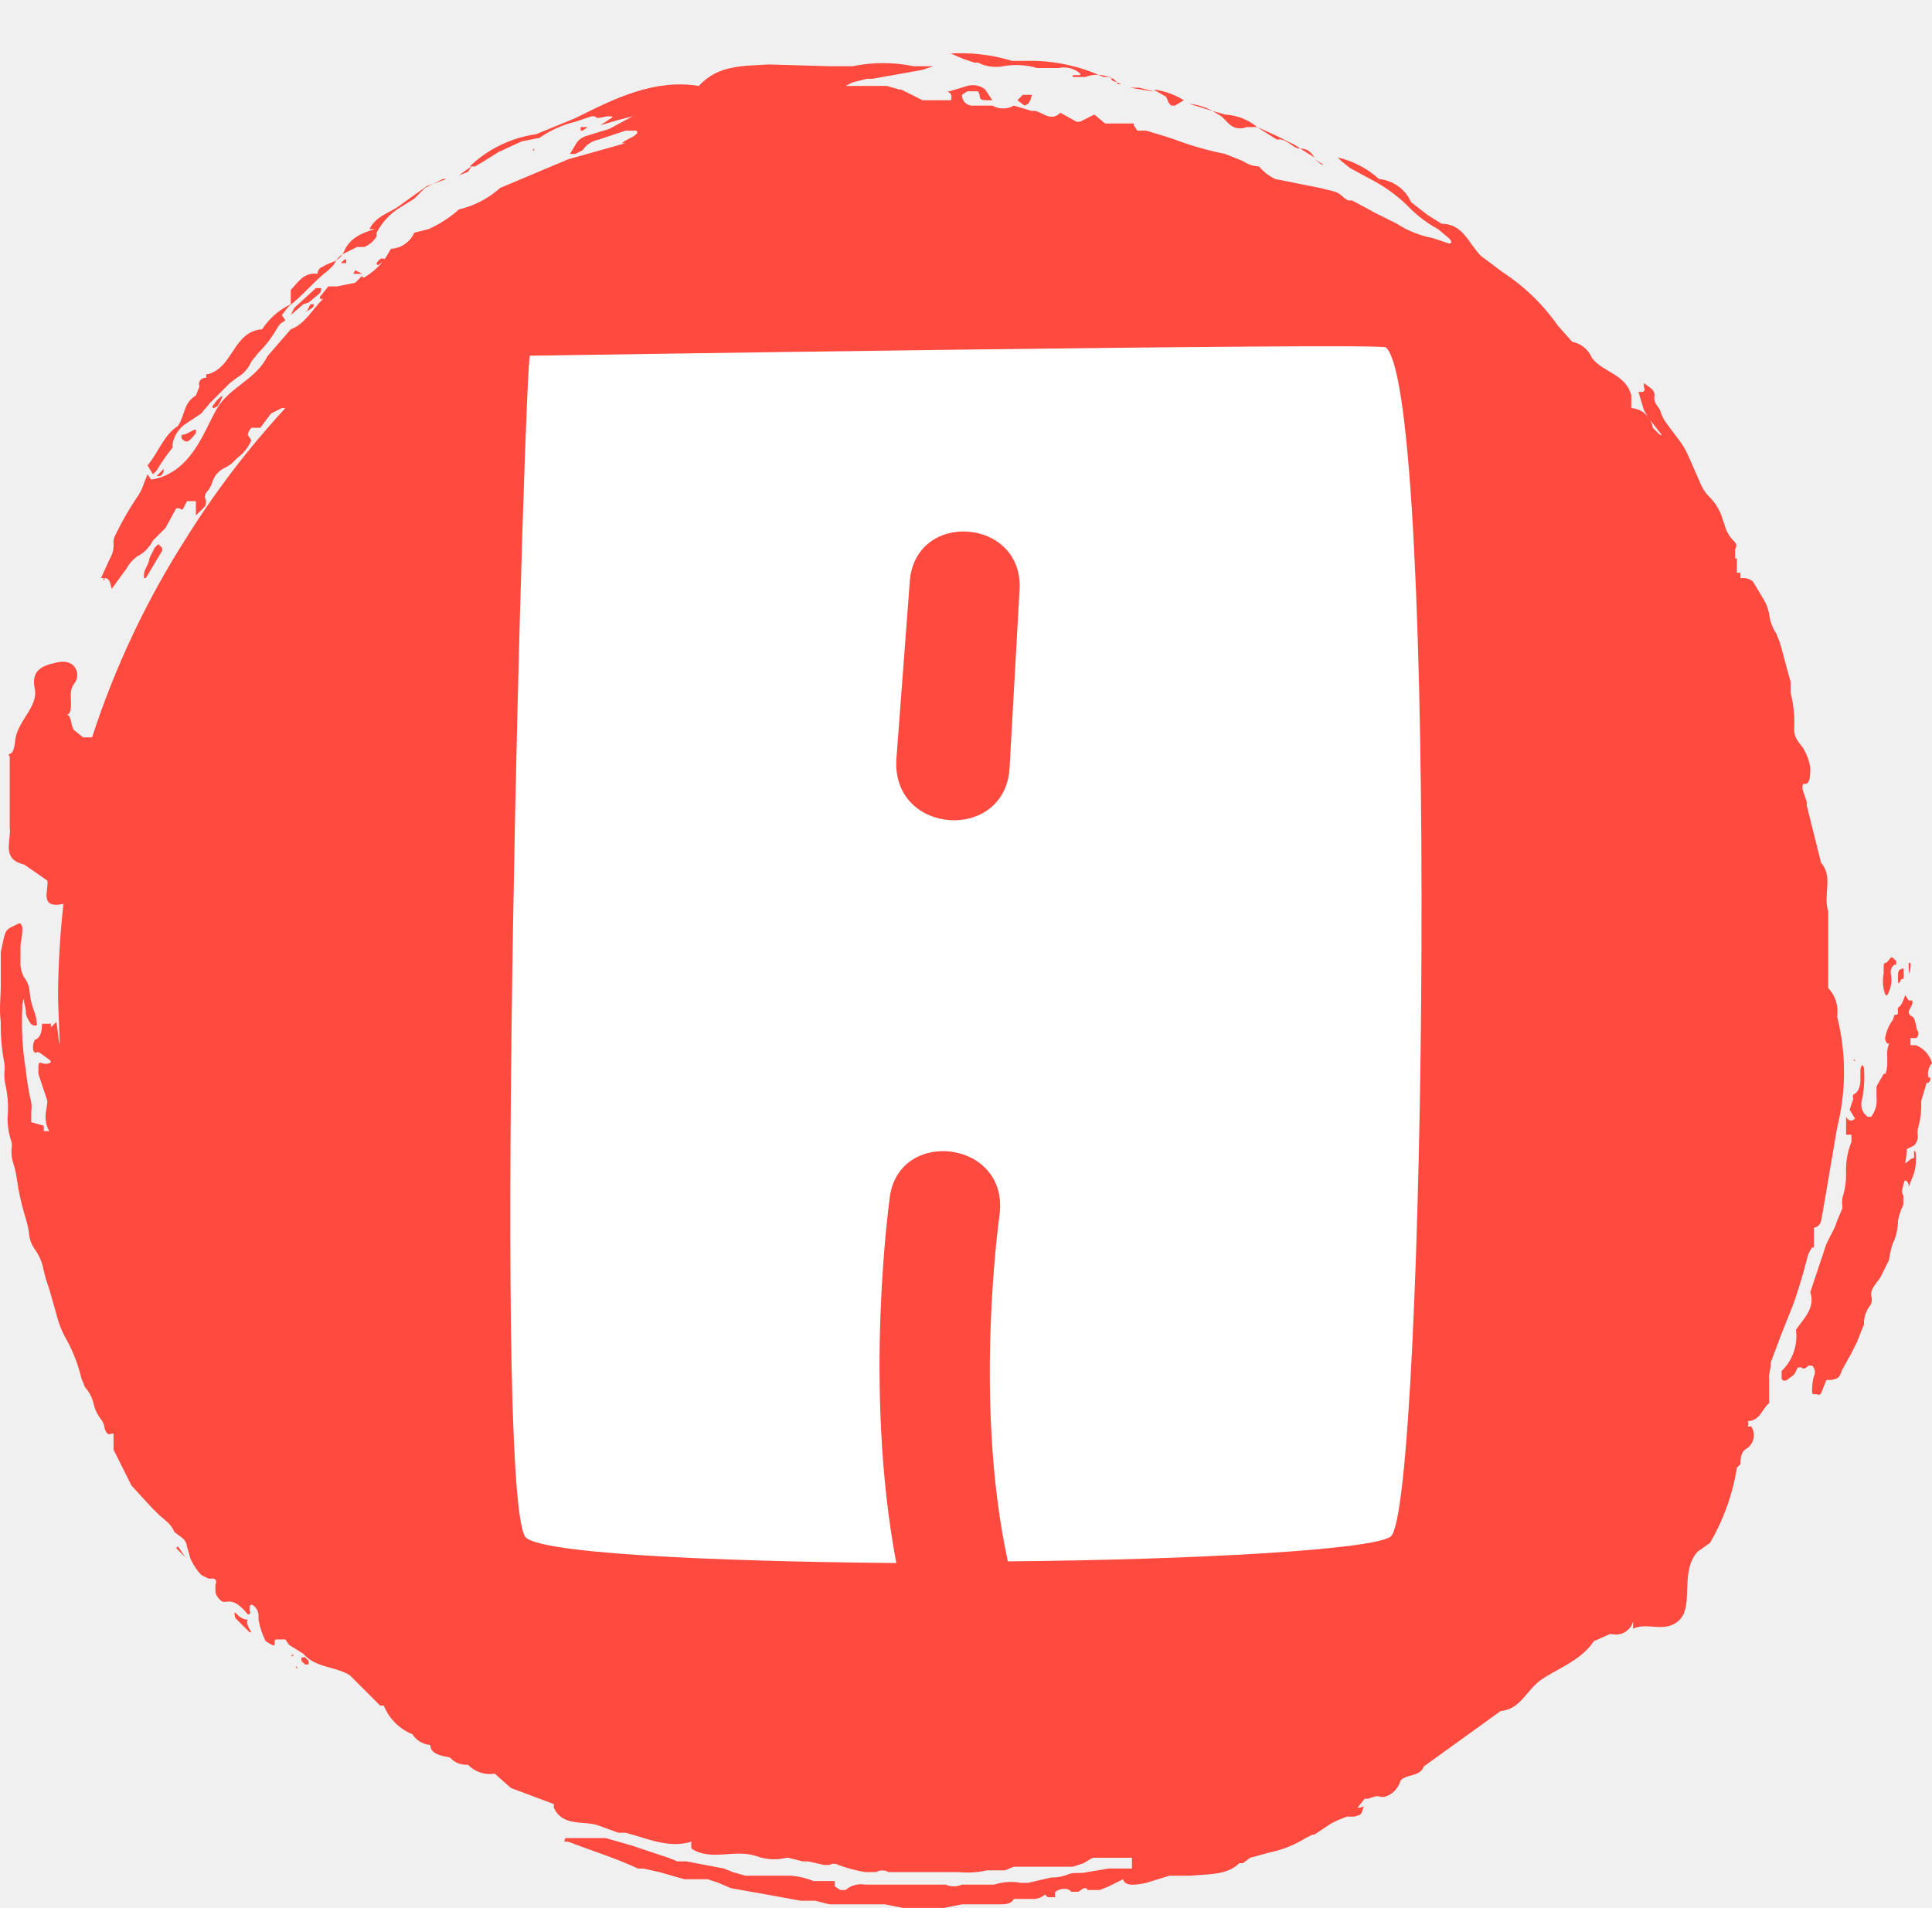
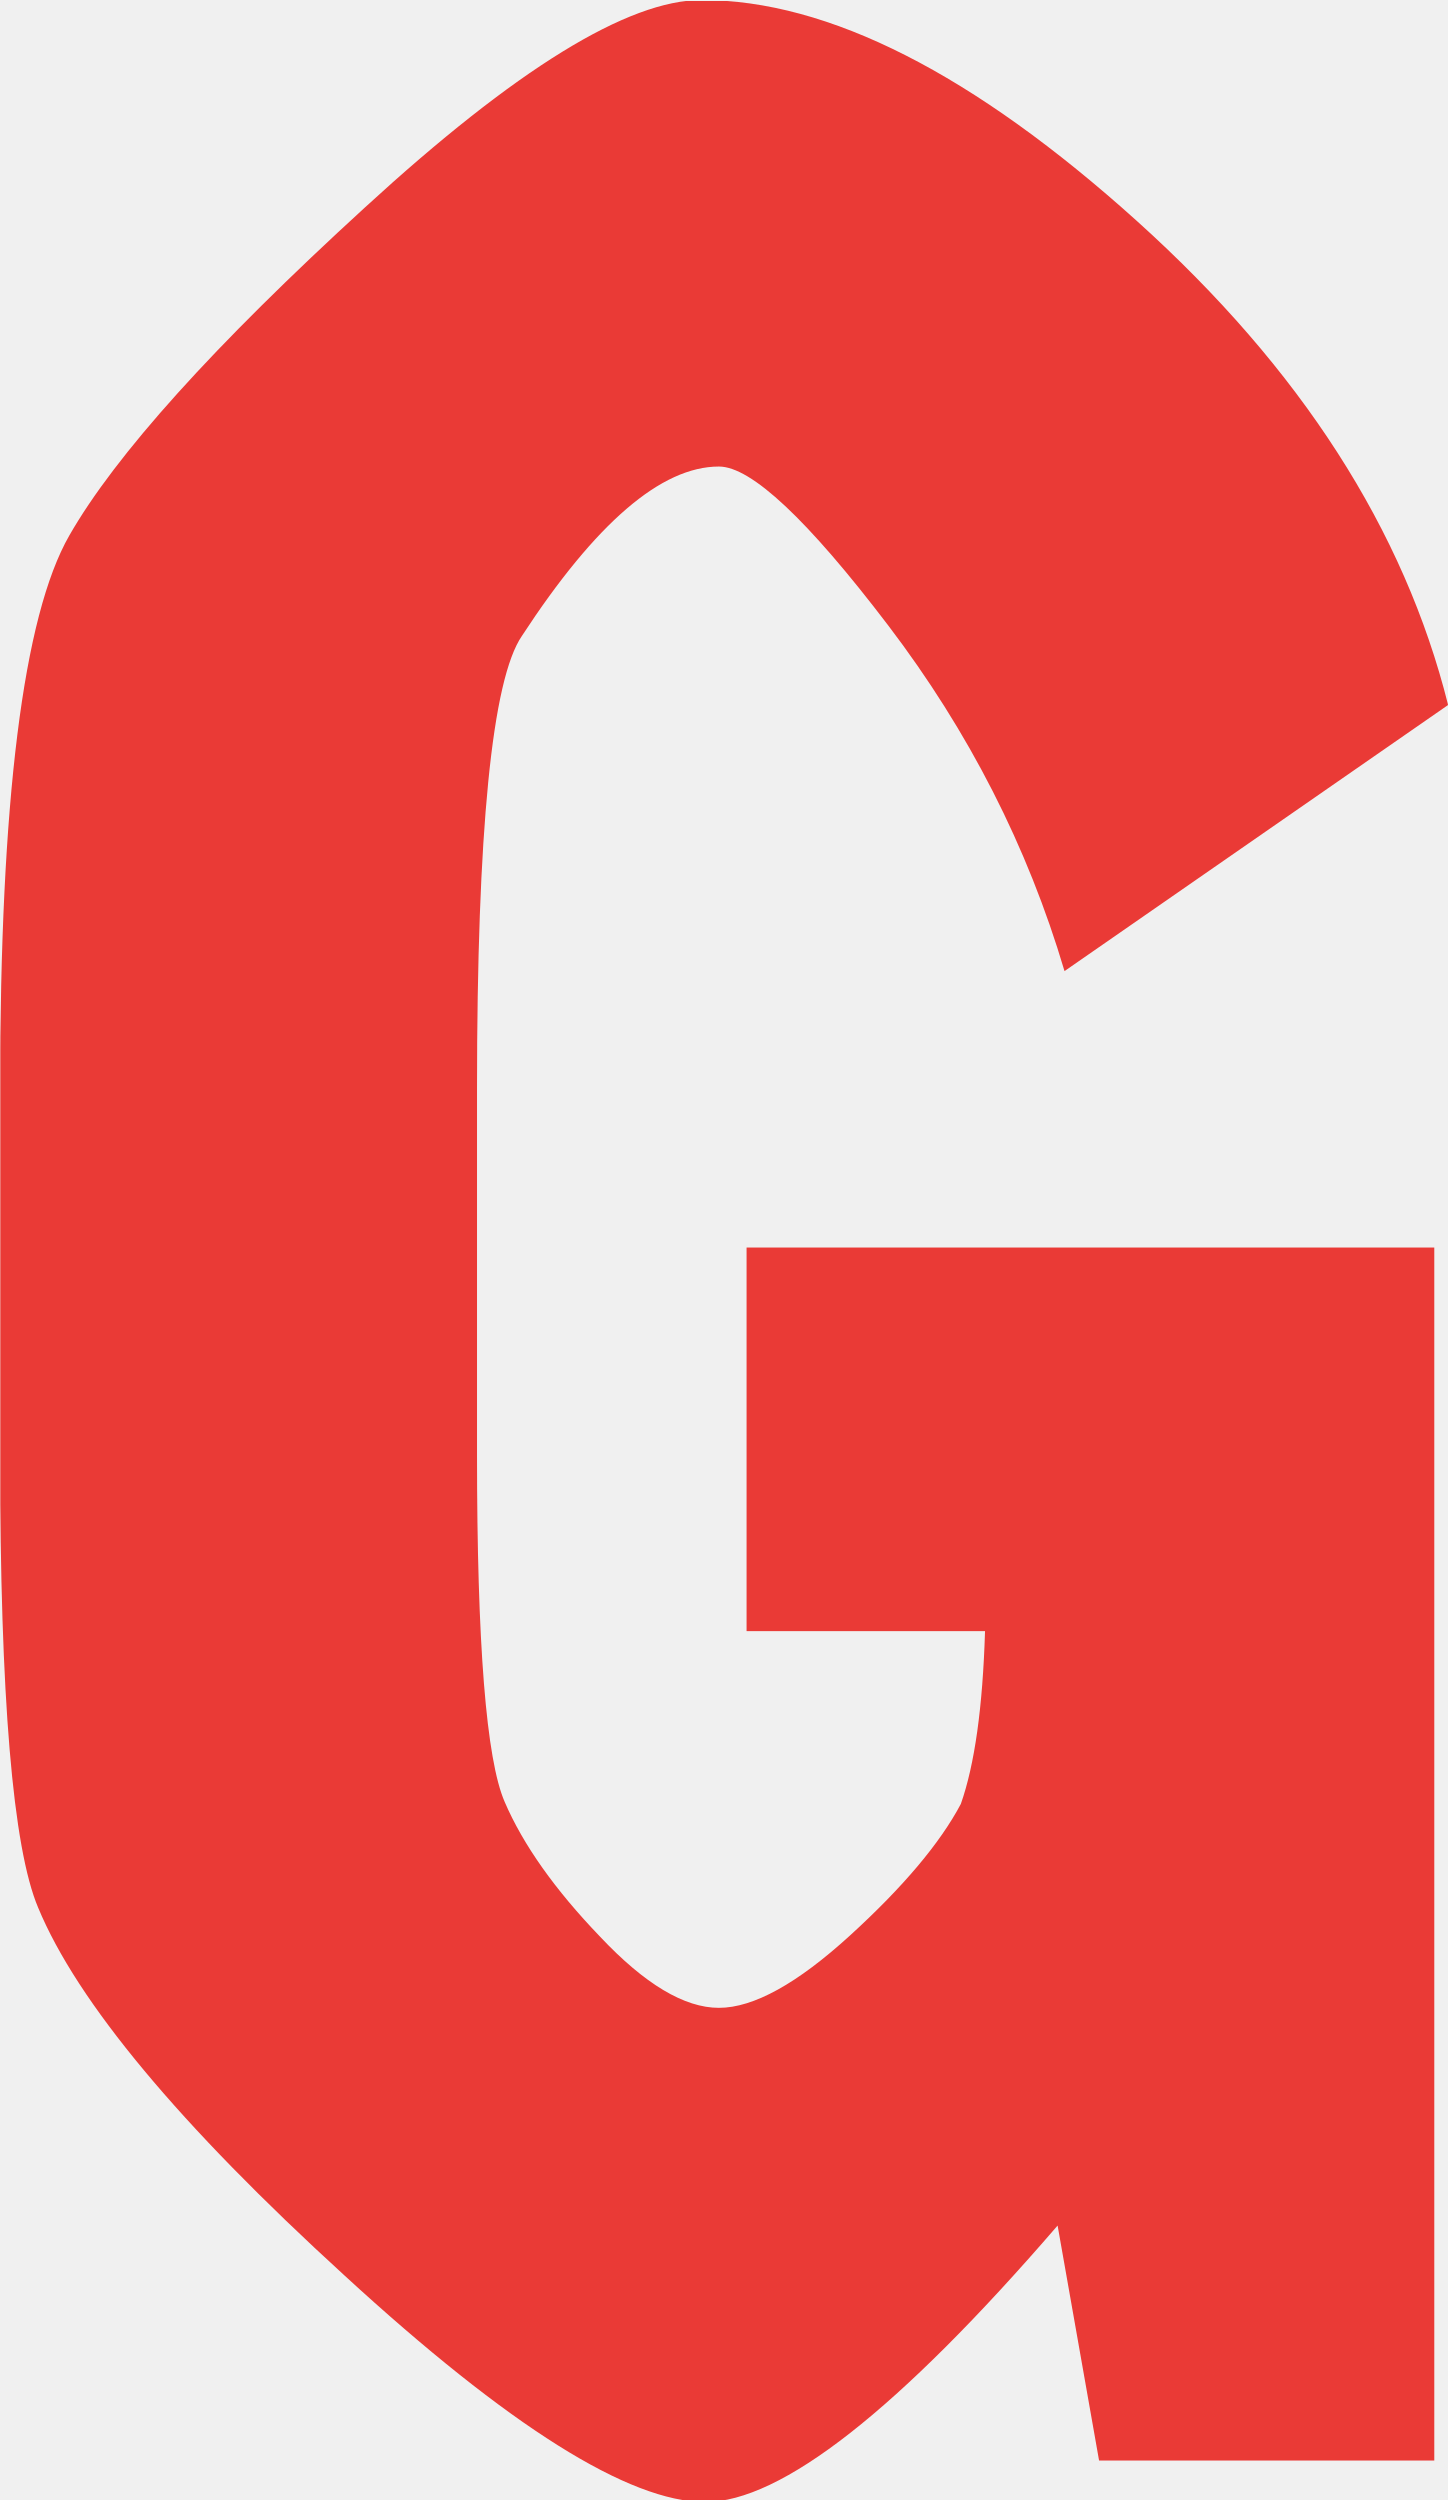
- <svg xmlns="http://www.w3.org/2000/svg" width="308.761" height="304.916" viewBox="0 0 106.008 104.687" class="css-1j8o68f" version="1.1" id="svg23">
-   <defs id="SvgjsDefs2684" />
-   <g id="SvgjsG2685" featurekey="rootContainer" transform="matrix(0.9820593,0,0,0.9820593,-0.05456052,0)" fill="#ff4a3f">
-     <g id="g17">
-       <path d="M19.8 15.3h.5l-.4-.2zm.5.1zm.8-.7c0 .1 0 .1.1.1l.4-.3c-.2-.1-.3-.1-.5.2zm.4-.2zm-4.1 2.3zm-.2.6l.3-.2c.1-.1.1-.2.1-.2h-.2l-.2.4c-.1-.1-.1 0 0 0zm2.2-2.9h-.1l-.2.2h.3zm-2.1 2.4l.6-.5c.1-.1.1-.2.1-.3h-.3l-1.2 1.1-.2.4.7-.6zm-1.1.8z" id="path3" />
-       <path d="M9.7 25v-.2a1.7 1.7 0 0 1 .7-1.1l.9-.6.5-.6.7-.7.4-.4.4-.3a1.9 1.9 0 0 0 .8-.9l.4-.5a5.9 5.9 0 0 0 1-1.3l.2-.3.3-.2-.2-.3.4-.5c.8-.6 1.4-1.4 2.2-2l.3-.3a1.4 1.4 0 0 1 .5-.6l.8-.4h.4a1.4 1.4 0 0 0 .7-.6V13a3.5 3.5 0 0 1 1.3-1.4l.8-.5.2-.2.4-.4 1-.5h.2l-1.1.4-1.4 1c-.6.5-1.4.6-1.8 1.4h.3c-.7.2-1.4.5-1.7 1.2s-.8.6-1.2.9a.4.4 0 0 0-.3.4c-.8-.1-1.1.5-1.5.9v.8a3.9 3.9 0 0 0-1.6 1.4c-1.6.1-1.6 2.1-3 2.5h-.1a.2.2 0 0 0 0 .2c-.3 0-.5.2-.4.5l-.2.5c-.7.4-.6 1.1-1 1.7-.8.5-1.1 1.5-1.7 2.2l.3.5.2-.2a11.6 11.6 0 0 1 .9-1.3zM53.9 3.3l.6.2h.2a2.2 2.2 0 0 0 1.4.2 4.1 4.1 0 0 1 1.9.1h1.2a1.4 1.4 0 0 1 1.2.3.1.1 0 0 1 0 .1H60a.1.1 0 0 0 0 .1h.7a1.8 1.8 0 0 1 1.3 0c.2 0 .1.1.2.2l.5.2h-.2c-.2-.4-.5-.4-.8-.4a9.7 9.7 0 0 0-4.3-.9h-.8A9.8 9.8 0 0 0 53 3h.2zm7.3 3.1zM50.3 4.7zm10.9 1.7h.2-.2zM19 14.7zm32.1-10zm17.6 2.2a.9.9 0 0 0 1 .2h.6a3.1 3.1 0 0 0-1.8-.7l-.7-.2.5.3zm-3.4-1.3c0 .1.1.2.2.3h.2l.5-.3a4.2 4.2 0 0 0-1.7-.6l.7.4zm7.4 2.7l.8.5c-.2-.3-.4-.5-.8-.5z" id="path5" />
-       <path d="M99 76.1l.6-1.6.6-1.5c.2-.5.6-1.8.8-2.6a1.7 1.7 0 0 1 .3-.7h.1v-1.1c.5-.1.4-.6.5-.9l.8-4.7a12.7 12.7 0 0 0 0-6.2 1.9 1.9 0 0 0-.5-1.6v-4.3c-.3-.9.3-1.9-.4-2.7L101 45a.4.4 0 0 0 0-.2l-.2-.6a.5.5 0 0 1 0-.4h.1c.3 0 .3-.5.3-.9a3 3 0 0 0-.4-1.1l-.3-.4a1.1 1.1 0 0 1-.2-.7 6.7 6.7 0 0 0-.2-2v-.6c-.2-.7-.4-1.5-.6-2.2l-.2-.5a2.5 2.5 0 0 1-.4-1.1 2.5 2.5 0 0 0-.3-.8l-.6-1a.8.8 0 0 0-.6-.2h-.1V32h-.2v-.8H97V31a.4.4 0 0 0 0-.1v-.2c.1-.2.1-.3-.1-.5a1.8 1.8 0 0 1-.4-.6l-.2-.6a2.9 2.9 0 0 0-.7-1.2 2.2 2.2 0 0 1-.5-.7l-.7-1.6a4.3 4.3 0 0 0-.6-1l-.6-.8a2.4 2.4 0 0 1-.4-.8l-.2-.3a.6.6 0 0 1-.1-.5.5.5 0 0 0-.2-.4l-.4-.3v.2c.1.2 0 .3-.1.3h-.2l.3 1 .3.5.7.9h-.1l-.2-.2-.2-.2a1.3 1.3 0 0 0-1.2-1.1v-.7c-.3-1.2-1.6-1.3-2.2-2.1a1.5 1.5 0 0 0-1.1-.9l-.8-.9a11.3 11.3 0 0 0-3.1-3l-.8-.6-.4-.3c-.7-.7-1-1.8-2.2-1.8l-.8-.5-.9-.7a2.2 2.2 0 0 0-1.8-1.3 5.1 5.1 0 0 0-2.3-1.2l.2.2.5.4 1.3.7a8.5 8.5 0 0 1 2.1 1.6 6.8 6.8 0 0 0 1.5 1.1l.6.5c.1.1.2.2.1.3H81l-.9-.3a5.6 5.6 0 0 1-2-.8l-1.2-.6-1.3-.7h-.2c-.3-.1-.4-.4-.8-.5l-.8-.2-2.5-.5a2.6 2.6 0 0 1-.9-.7 1.7 1.7 0 0 1-.9-.3l-1-.4a18.1 18.1 0 0 1-2.8-.8l-.6-.2-1-.3h-.5l-.2-.3v-.1h-1.6l-.6-.5-.4.2-.4.2h-.2l-.9-.5c-.6.6-1.1-.2-1.6-.1l-1-.3a1.2 1.2 0 0 1-1.2 0h-1.2a.6.6 0 0 1-.5-.6l.3-.2h.6a.7.7 0 0 1 .1.3c0 .2.2.2.5.2h.2l-.4-.6a1.1 1.1 0 0 0-1-.2l-1 .3H53c.3.2.2.3.2.5h-1.6l-.4-.2-.8-.4h-.1l-.7-.2h-2.3l.4-.2.8-.2h.3l1.7-.3 1.1-.2.6-.2h-1.1a8.4 8.4 0 0 0-3.4 0h-1.3L43 3.6c-1.4.1-2.8 0-3.9 1.2-2.5-.4-4.7.7-6.9 1.8l-2.2.9a6.7 6.7 0 0 0-3.7 1.8h.3l.5-.3.8-.5 1.3-.6 1-.2a6 6 0 0 1 2-.9l.9-.3h.2c.1.2.5 0 .7 0h.2c.1 0 .1.1 0 .1l-.6.4 1-.3.8-.2-1.3.7-1.3.4a1 1 0 0 0-.6.5l-.3.5h.3l.4-.2a1.4 1.4 0 0 1 .9-.6l1.5-.5h.5a.1.1 0 0 1 .1.2c-.2.2-.6.3-.8.5h.2l-3.2.9-3.8 1.6a5.2 5.2 0 0 1-2.3 1.2 6.6 6.6 0 0 1-1.7 1.1l-.8.2a1.5 1.5 0 0 1-1.3.9l-.3.5a3.7 3.7 0 0 1-1.2 1.1h-.1v-.1l-.2.2-.2.2-1 .2h-.5l-.4.5c-.1.1-.1.2 0 .2h.1c-.6.6-1 1.4-1.8 1.7L15 19.9c-.6 1.2-1.8 1.6-2.6 2.6s-1.4 3.9-3.9 4.3l-.2-.3-.2.5a2.7 2.7 0 0 1-.4.8 16.9 16.9 0 0 0-1.2 2.1.8.8 0 0 0-.1.5 1.4 1.4 0 0 1-.2.8l-.5 1.1h.2c.3 0 .3.3.4.6l.8-1.1a2.2 2.2 0 0 1 .6-.7 2 2 0 0 0 .9-.9l.3-.3.4-.4.6-1.1h.2c.1.1.1.1.2 0l.2-.4h.5v.8l.5-.5a.5.5 0 0 0 0-.5.4.4 0 0 1 .1-.3 1.5 1.5 0 0 0 .3-.5 1.3 1.3 0 0 1 .8-.9l.3-.2.3-.3a2.4 2.4 0 0 0 .8-1l-.2-.3c0-.1.1-.3.2-.4h.5l.6-.8.6-.3h.2a48.8 48.8 0 0 0-5.5 7.2h-.1.1a48.4 48.4 0 0 0-5.3 11.2h-.5l-.5-.4c-.2-.2-.1-.7-.4-.9h.1c.3-.5-.1-1.2.3-1.7s.1-1.4-.9-1.2-1.5.5-1.3 1.5-1 1.8-1.1 2.9-.5.5-.3.9v3.9c.1.8-.5 1.8.8 2.1l1.3.9c.1.5-.5 1.6.9 1.3a49.2 49.2 0 0 0-.3 5c0 1.1.1 2.2.1 3.3v-.4c-.1-.4-.1-.8-.2-1.3l-.3.3v-.2h-.5c0 .5-.1.8-.4.9a.9.9 0 0 0-.1.5c0 .1.1.3.2.2s.4.2.7.4-.2.3-.4.2-.2.1-.2.3v.3l.5 1.5c0 .3-.1.6-.1.9a1.7 1.7 0 0 0 .2.8h-.3v-.3l-.7-.2v-.6a1.5 1.5 0 0 0 0-.5 14.6 14.6 0 0 1-.3-1.8 16.6 16.6 0 0 1-.2-3.5.9.9 0 0 1 .1-.5v.2a2.9 2.9 0 0 1 .1.5.8.8 0 0 0 .1.4c.1.2.2.4.4.4s.1-.1.1-.2a2.1 2.1 0 0 0-.1-.5 4.2 4.2 0 0 1-.3-1.3 1.5 1.5 0 0 0-.3-.7 1.6 1.6 0 0 1-.2-.9v-.8c0-.3.1-.6.1-.9a.5.5 0 0 0-.1-.4h-.1c-.8.4-.7.2-1 1.6V55c0 .7-.1 1.4 0 2.1a10.8 10.8 0 0 0 .2 2.3 1.8 1.8 0 0 1 0 .5 3.1 3.1 0 0 0 .1.9 5.9 5.9 0 0 1 .1 1.3 3.9 3.9 0 0 0 .2 1.7 1.2 1.2 0 0 1 0 .4 2.1 2.1 0 0 0 .1.8 4.9 4.9 0 0 1 .2.9 14 14 0 0 0 .5 2.2 5 5 0 0 1 .2 1 1.7 1.7 0 0 0 .3.7 2.9 2.9 0 0 1 .5 1.2 8.5 8.5 0 0 0 .3 1l.4 1.4a5.4 5.4 0 0 0 .6 1.5 8.5 8.5 0 0 1 .8 2.1l.2.5a2.1 2.1 0 0 1 .5 1 2.1 2.1 0 0 0 .4.8 1 1 0 0 1 .2.5c.1.3.2.4.4.3h.1v.9l.5 1 .5 1 1.1 1.2.4.4c.3.3.7.5.9 1l.4.3a.7.7 0 0 1 .3.5l.2.7a3.3 3.3 0 0 0 .6.9l.4.2h.3a.2.2 0 0 1 .1.3 2.5 2.5 0 0 0 0 .5.9.9 0 0 0 .4.5h.2c.4-.1.8.2 1.2.7h.1c0-.1.1-.1 0-.2v-.2c0-.1.1-.2.2-.1a.7.7 0 0 1 .3.6v.2a4.3 4.3 0 0 0 .4 1.2c.5.3.5.3.5.1s0-.2.2-.2h.4l.2.3.8.5c.7.8 1.8.7 2.6 1.2l1.7 1.7h.2a2.9 2.9 0 0 0 1.6 1.6 1.3 1.3 0 0 0 1 .6c0 .5.6.6 1.1.7a1.2 1.2 0 0 0 .8.4h.2a1.7 1.7 0 0 0 1.5.5l.9.8 2.4.9v.2c.5 1.1 1.7.7 2.5 1l1.1.4h.4c1.2.3 2.4.9 3.7.5a.7.7 0 0 0 0 .4c1.1.7 2.4 0 3.6.4a2.9 2.9 0 0 0 1.7.1h.1l.8.2h.3l.9.2h.3a.5.5 0 0 1 .5 0 7.9 7.9 0 0 0 1.5.4h.6a.7.7 0 0 1 .7 0h3.9a5 5 0 0 0 1.6-.1h1l.5-.2H60l.6-.2.5-.3h2.2v.6H62l-1.2.2c-.4.1-.7 0-1 .1a2.4 2.4 0 0 1-1 .2l-1.3.3h-.4a3.1 3.1 0 0 0-1.5.1h-1.8a1.1 1.1 0 0 1-.9 0h-4.5a1.3 1.3 0 0 0-1.1.3H47l-.3-.2v-.3h-1.2a4.1 4.1 0 0 0-1.3-.3h-2.5l-.7-.2-.5-.2-2.1-.4h-.5l-.5-.2-2.1-.7-1.4-.4h-2.2c-.1 0-.1.1-.1.2h.2c1.3.5 2.6.9 3.9 1.5h.3l.9.2 1.4.4h1.3l.6.2.7.3 1.7.3 1.1.2 1.1.2h.8l.8.2h3.1l1 .2h2.3l1-.2H56c.4 0 .6-.1.7-.3h1a1 1 0 0 0 .8-.3c-.1.1 0 .1.1.2h.4v-.2c0-.1 0-.1.2-.2s.6-.1.7.1h.4l.3-.2c.2 0 .2 0 .2.1h.7l.5-.2.8-.4c.1.3.4.4 1.3.2l1.3-.4h1.2c.9-.1 2 0 2.7-.7h.2l.4-.3 1.1-.3a6.1 6.1 0 0 0 2-.8l.4-.2h.1l.9-.6.4-.2.5-.2h.4c.4-.1.4-.1.5-.4s0-.1-.2-.1h-.1l.4-.5h.2c.3-.1.5-.2.7-.1h.2a1.3 1.3 0 0 0 .9-.9c.3-.4 1.1-.2 1.3-.8l4.3-3.1c1.1-.1 1.4-1.1 2.2-1.7s2.3-1.1 3-2.2l.9-.4h.1a1 1 0 0 0 1.2-.7v.4c.8-.4 1.8.3 2.6-.5s0-2.7 1-3.8l.7-.5a12.1 12.1 0 0 0 1.5-4.2l.2-.2c0-.3 0-.7.4-.9a.9.9 0 0 0 .2-1.2h-.2a.3.3 0 0 0 0-.3c.7 0 .8-.7 1.2-1V77a.5.5 0 0 1 0-.2 3.8 3.8 0 0 0 .1-.7zM5.9 32.2z" id="path7" />
-       <path d="M26.4 9.3l-.3.2-.4.3.5-.2zm6.1-2h.1l.3-.2h-.4zm-2.6 1l-.1.1h.1v-.1zm-1.5 1.4zm1.3-.2zm-6.3 3.1zM9.2 26.2l-.4.4H9a.4.4 0 0 0 .2-.4zm3-3.5a2.1 2.1 0 0 0 .3-.6 1.5 1.5 0 0 0-.5.5c-.1.1-.1.2 0 .2zM11 24.2V24c-.2 0-.5.3-.8.3v.2c.3.3.4.2.8-.3zm3 66.2zM73.9 9.2h.1l-.5-.3zm-2.5-1.4c.5-.1.8.4 1.2.5h.1l-.3-.2-1-.5-1.1-.5.3.2zM52.8 3.1zm11.7 2h-.1l-1.2-.2h.5zm2 .7l1.3.4a3.3 3.3 0 0 0-1.3-.4zm-9 0a1 1 0 0 0 .2-.5h-.5l-.3.3.4.3zm9 1.6zM49.9 4.2zm2.9.7zM48.5 4zm13.8 2.1a.5.5 0 0 0 0 .1zm44.8 52.3h-.3V58h.3c.1 0 .2-.3.1-.4s-.1-.7-.3-.8a.3.3 0 0 1-.2-.3l.2-.4a.4.4 0 0 0 0-.2h-.2l-.2-.3c-.1.3-.2.6-.4.7a.5.5 0 0 0 0 .2c0 .1 0 .2-.1.2h-.1a1.1 1.1 0 0 1-.1.3 2.3 2.3 0 0 0-.4.9.4.4 0 0 0 .1.4h.1a1.7 1.7 0 0 0-.1.8v.4a1.8 1.8 0 0 1-.1.5h-.1l-.4.7v.6a1.5 1.5 0 0 1-.3 1.1h-.2l-.2-.2a.9.9 0 0 1-.1-.8 6.5 6.5 0 0 0 .1-1.7c0-.1-.1-.2-.1-.2a.5.5 0 0 0-.1.3v.6c0 .2-.1.6-.3.7s-.1.2-.1.3l-.2.6.3.5c-.2.2-.4.1-.5-.1v1h.3v.4a4.2 4.2 0 0 0-.3 1.4 3.3 3.3 0 0 0 0 .4 4 4 0 0 1-.2 1.3 2 2 0 0 0 0 .6l-.3.7a3.2 3.2 0 0 1-.3.7l-.3.6-.9 2.7c.3.9-.4 1.5-.8 2.1a2.7 2.7 0 0 1-.8 2.3v.4c0 .1.1.2.3.1l.4-.3.2-.4h.2c.1.1.2.1.4-.1h.2a.5.5 0 0 1 .1.6 2.9 2.9 0 0 0-.1.8c0 .1 0 .2.1.2h.2c.1.1.2 0 .3-.3l.2-.5h.3c.4-.1.4-.1.6-.6l.5-.9.3-.6.4-1a1.6 1.6 0 0 1 .3-1 .6.6 0 0 0 .1-.6c0-.2 0-.3.2-.6l.3-.4.5-1a4.7 4.7 0 0 1 .2-.9 3 3 0 0 0 .3-1.3 3.8 3.8 0 0 1 .3-.9v-.5c-.1-.2-.1-.2 0-.6s.1-.2.2-.2a.4.4 0 0 1 .1.3l.2-.5a2.3 2.3 0 0 0 .2-.9v-.3c0-.1 0-.3-.1-.3v.4c-.2 0-.3.2-.5.3a6.4 6.4 0 0 0 .1-.8l.4-.2a.7.7 0 0 0 .2-.6 1.4 1.4 0 0 1 0-.3 4.8 4.8 0 0 0 .2-1.4v-.2l.3-1h.1a.3.3 0 0 0 .1-.3h-.1a.9.9 0 0 1 .2-.8 1.5 1.5 0 0 0-.9-1zm-1.2 7.8zm-.2-9.9zm0 0zM9.1 30.8a.3.3 0 0 0 0-.2l-.2-.2-.2.2-.3.6c0 .3-.3.6-.3.9v.2h.1zm96.3 24.8h.1a1.7 1.7 0 0 0 .2-1.2.5.5 0 0 1 .2-.5h.1v-.2l-.2-.2h-.1c-.1.1-.2.3-.3.3s-.1.1-.1.3v.3a2.2 2.2 0 0 0 .1 1.2zM13.2 90.1c-.1 0 0 .2 0 .3l.8.8h.1c-.2-.3-.3-.6-.2-.7a.9.9 0 0 1-.5-.2zm.8.3zm92.3-35.7h.1a2 2 0 0 0 0-.6c-.3.1-.3.1-.3.6s.1.1.2 0z" id="path9" />
-       <path d="M106.7 62a.6.6 0 0 0 .1-.5c0-.1-.1-.2-.1-.1h-.2v.2c0 .4.1.5.2.4zm.1-8.2h-.1v.6a1 1 0 0 0 .1-.6zM17.1 92.6h-.2v.2l.2.2h.2v-.2zm86.6-33.3c0-.1 0-.1-.1-.1zM9.9 86.5l.5.5-.4-.6z" id="path11" />
-       <circle cx="10.5" cy="87.1" transform="rotate(-24.8 10.4 87.159)" id="circle13" />
-       <path d="M9.7 30.1h-.1v.2-.2h.1zm83.2-6.6l-.2-.3h-.1zm-14.7 77.1zM5.9 32.2zm-.1.2a.3.3 0 0 0 .1-.2v.2zm1.9-4.9zM61.5 2.4zm42.8 58.2v.1-.1zM16.4 92.5h-.1c.1.1.2 0 .1-.1zm.2.7h.1l-.1-.1v.1zm73.9-71.3zm15.2 34.4zM14.6 91.7zm92.1-37zm-.8 11.4zM34.6 0z" id="path15" />
-     </g>
-   </g>
-   <g id="SvgjsG2686" featurekey="nameFeature-0" transform="matrix(2.284354,0,0,2.284354,27.98006,-5.60952)" fill="#ffffff">
-     <path d="M9.6 16.48 l-0.32 4.24 c-0.08 1.8 2.6 1.96 2.72 0.2 l0.24 -4.28 c0.12 -1.76 -2.56 -1.96 -2.64 -0.16 z M0.48 11 l0 0 c0.04 0 20.48 -0.32 20.56 -0.2 c1.28 1.12 0.96 27.8 0.12 28.56 c-0.4 0.32 -4.64 0.56 -9.2 0.6 c-0.84 -3.84 -0.2 -8.32 -0.2 -8.32 c0.24 -1.8 -2.44 -2.12 -2.64 -0.4 c0 0.04 -0.64 4.52 0.16 8.76 c-4.56 -0.04 -8.68 -0.24 -8.92 -0.64 c-0.8 -1.44 0 -28.28 0.12 -28.36 z" id="path20" />
+ <svg xmlns="http://www.w3.org/2000/svg" version="1.1" width="2000" height="3454" viewBox="0 0 2000 3454">
+   <g transform="matrix(1,0,0,1,0.4327165,1.398381)">
+     <svg viewBox="0 0 143 247" data-background-color="#ffffff" preserveAspectRatio="xMidYMid meet" height="3454" width="2000">
+       <g id="tight-bounds" transform="matrix(1,0,0,1,-0.03093923,-0.1)">
+         <svg viewBox="0 0 143.062 247.2" height="247.2" width="143.062">
+           <g>
+             <svg viewBox="0 0 143.062 247.2" height="247.2" width="143.062">
+               <g>
+                 <svg viewBox="0 0 143.062 247.2" height="247.2" width="143.062">
+                   <g id="textblocktransform">
+                     <svg viewBox="0 0 143.062 247.2" height="247.2" width="143.062" id="textblock">
+                       <g>
+                         <svg viewBox="0 0 143.062 247.2" height="247.2" width="143.062">
+                           <g transform="matrix(1,0,0,1,0,0)">
+                             <svg width="143.062" viewBox="1.25 -35.6 20.95 36.2" height="247.2" data-palette-color="#ea3a36">
+                               <path d="M8.15-19.85L8.15-19.85 8.15-14.55Q8.15-10.45 8.55-9.53 8.95-8.6 9.93-7.58 10.9-6.55 11.65-6.55 12.4-6.55 13.55-7.6 14.7-8.65 15.15-9.5L15.15-9.5Q15.45-10.35 15.5-12L15.5-12 12.05-12 12.05-17.55 22-17.55 22 0 17.15 0 16.55-3.4Q13.1 0.6 11.45 0.6 9.8 0.6 6.23-2.68 2.65-5.95 1.8-8L1.8-8Q1.25-9.3 1.25-14.55L1.25-14.55 1.25-19.85Q1.25-26.1 2.25-27.85 3.25-29.6 6.53-32.6 9.8-35.6 11.4-35.6L11.4-35.6Q14.15-35.6 17.7-32.4 21.25-29.2 22.2-25.4L22.2-25.4 16.65-21.55Q15.85-24.25 14.1-26.55 12.35-28.85 11.65-28.85L11.65-28.85Q10.4-28.85 8.8-26.4L8.8-26.4Q8.15-25.45 8.15-19.85Z" opacity="1" transform="matrix(1,0,0,1,0,0)" fill="#ea3a36" class="wordmark-text-0" data-fill-palette-color="primary" id="text-0" />
+                             </svg>
+                           </g>
+                         </svg>
+                       </g>
+                     </svg>
+                   </g>
+                 </svg>
+               </g>
+             </svg>
+           </g>
+           <defs />
+         </svg>
+         <rect width="143.062" height="247.2" fill="none" stroke="none" visibility="hidden" />
+       </g>
+     </svg>
  </g>
</svg>
